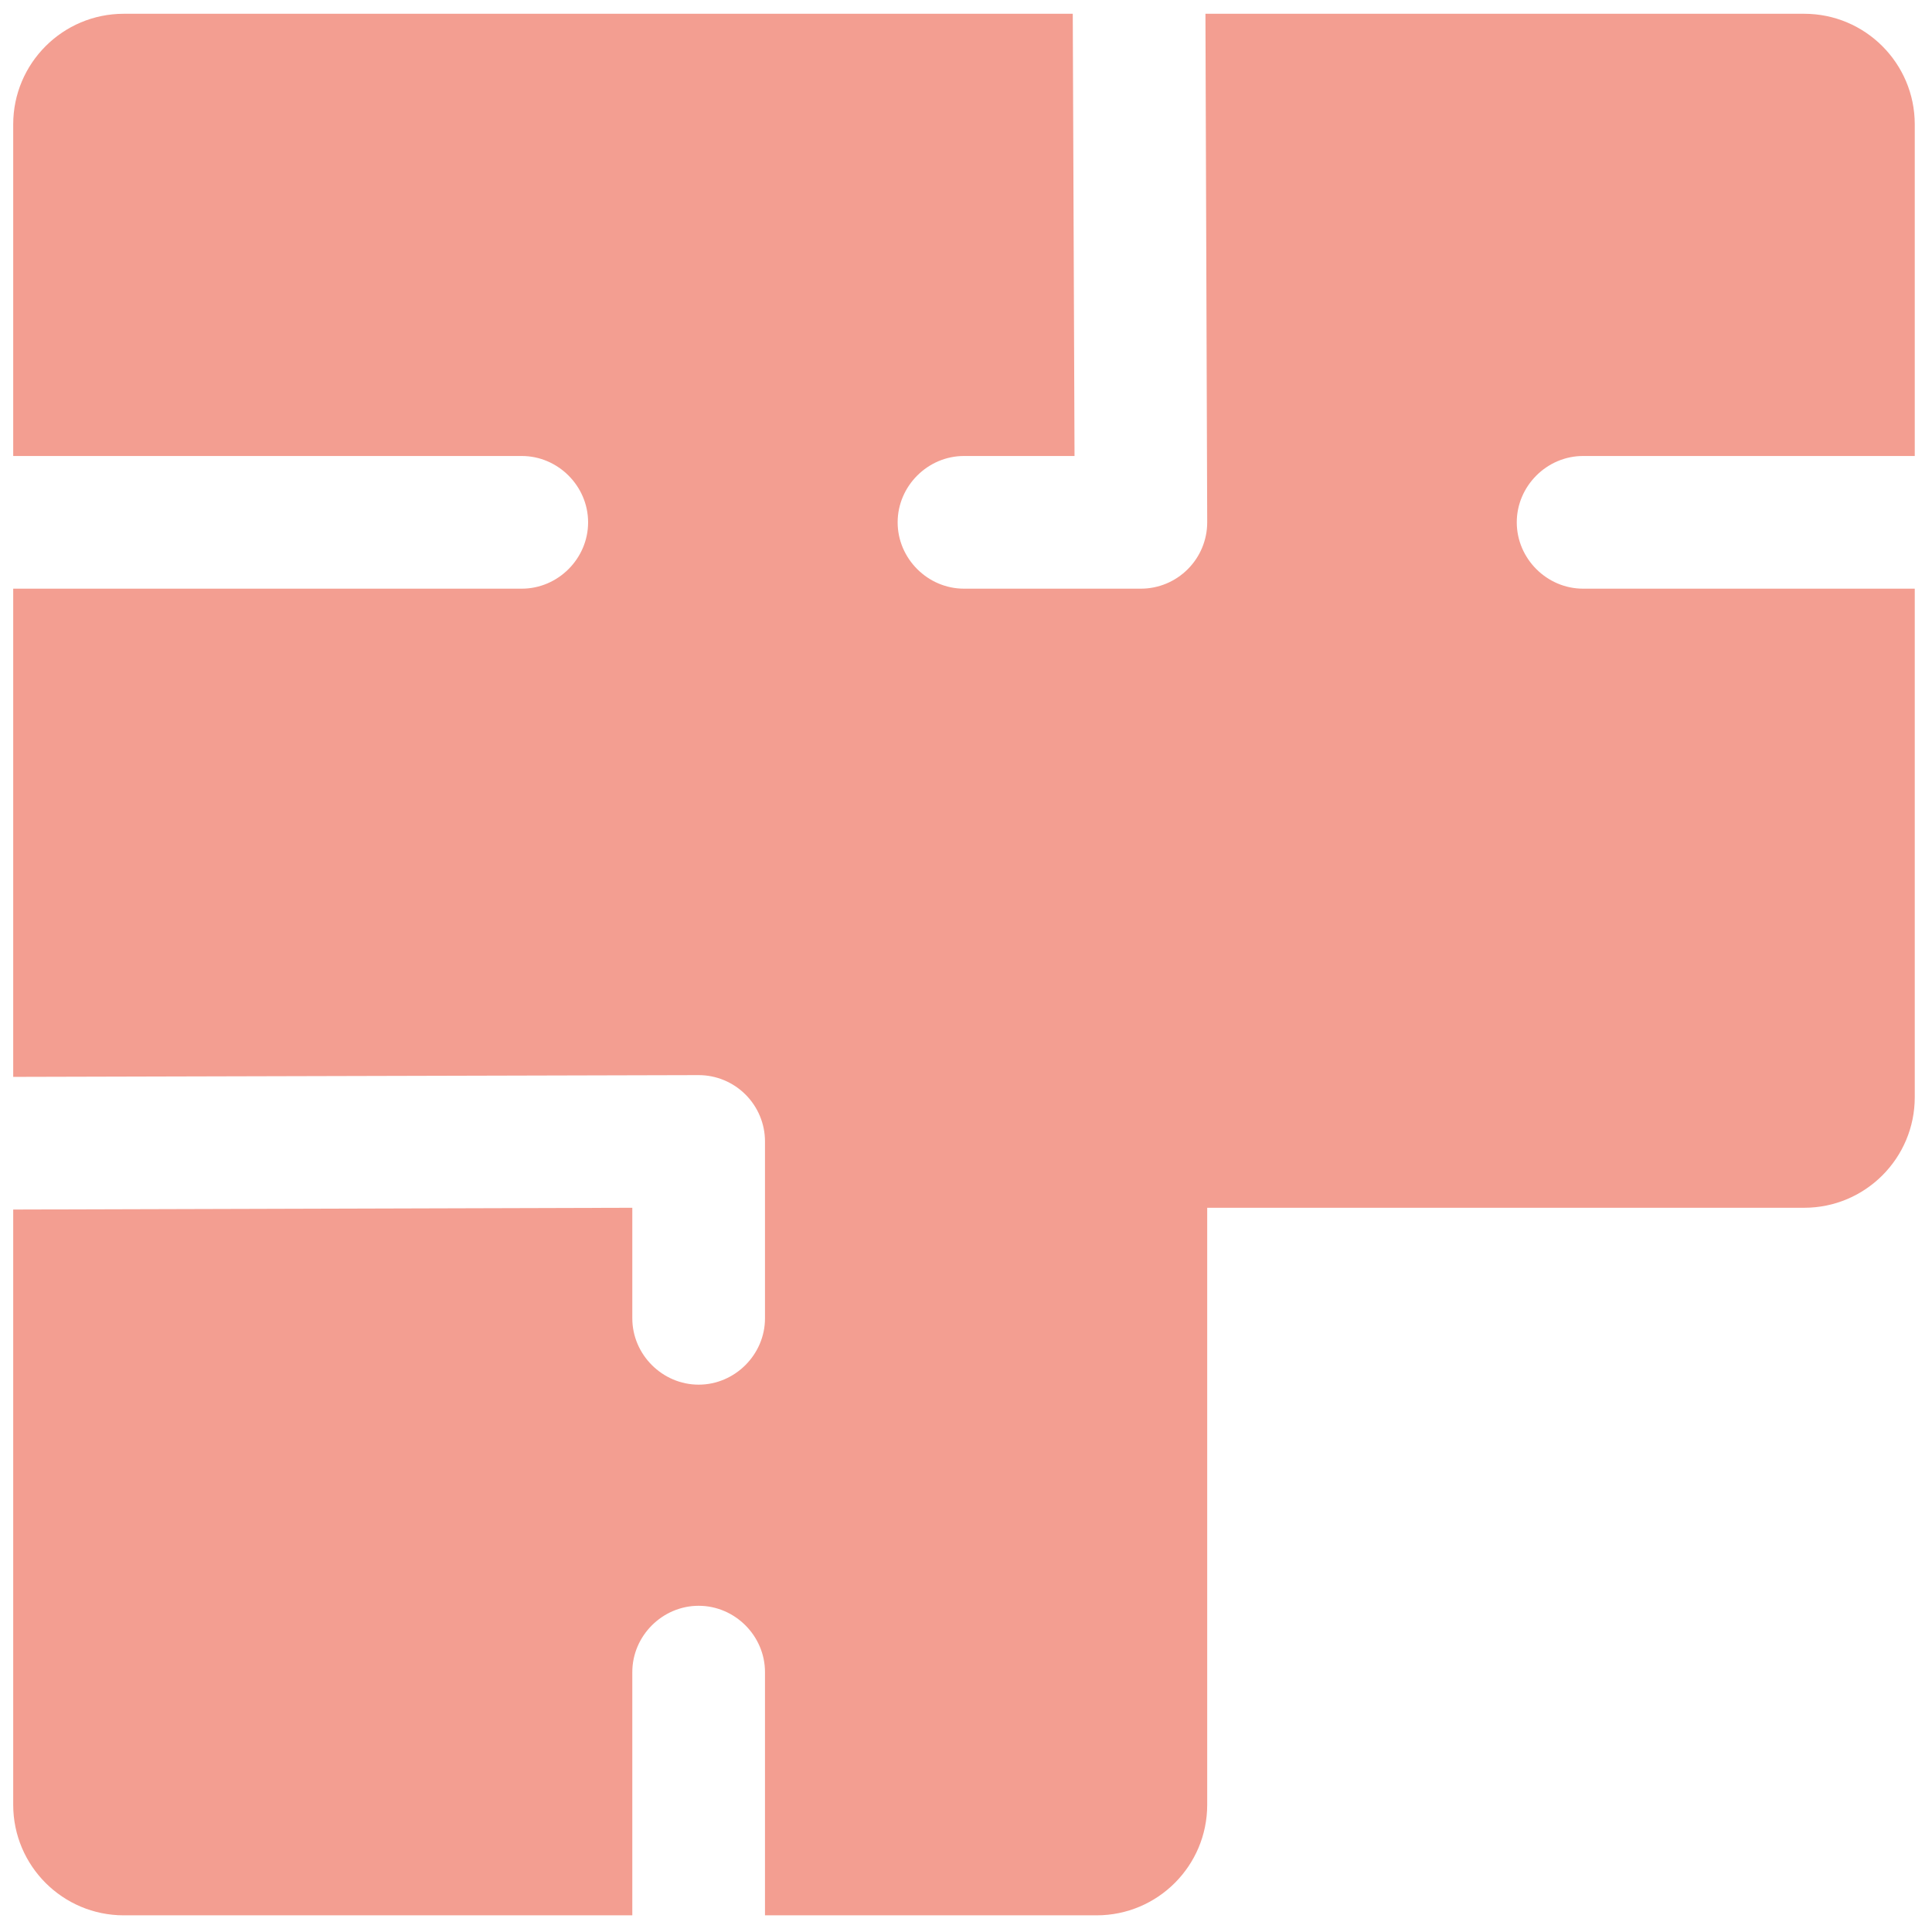
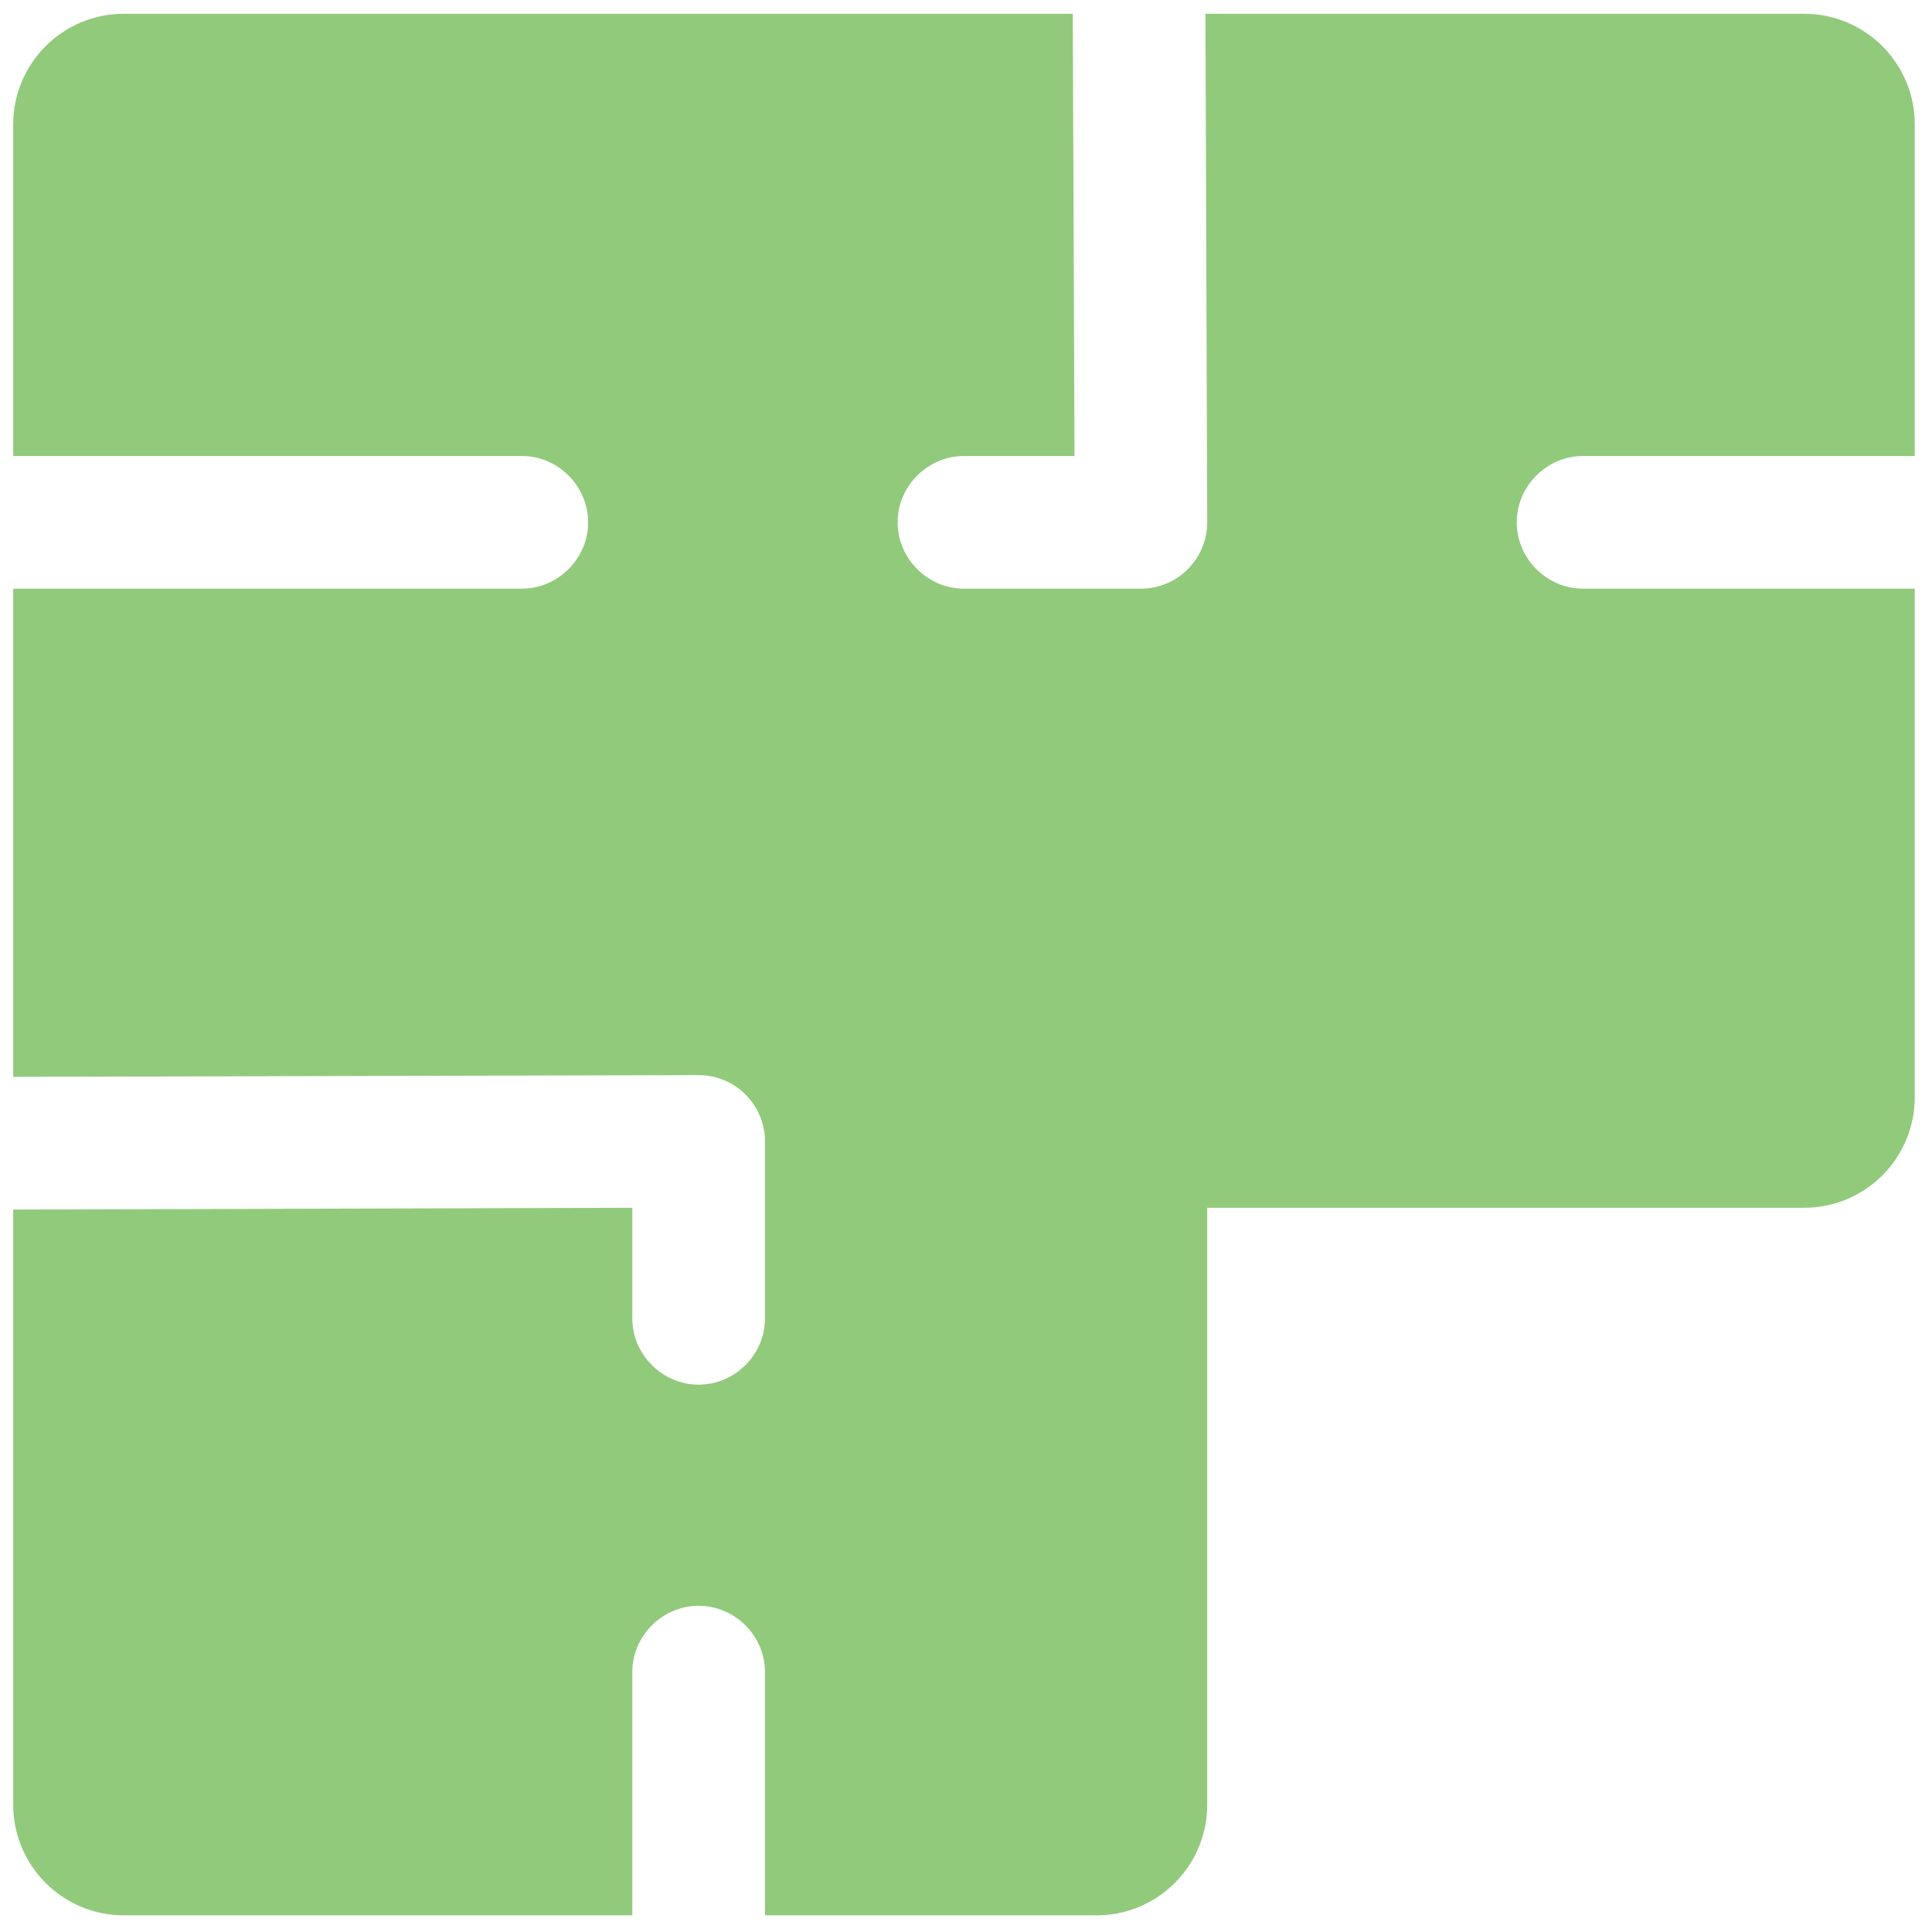
<svg xmlns="http://www.w3.org/2000/svg" width="92" height="92" viewBox="0 0 92 92" fill="none">
-   <path d="M75.385 28.032C73.659 28.032 72.227 26.6 72.227 24.873C72.227 23.146 73.659 21.714 75.385 21.714H91.179V5.921C91.179 3.015 88.82 0.656 85.914 0.656H57.402L57.486 24.873C57.486 25.715 57.149 26.516 56.559 27.105C55.97 27.695 55.169 28.032 54.327 28.032H45.904C44.177 28.032 42.745 26.6 42.745 24.873C42.745 23.146 44.177 21.714 45.904 21.714H51.168L51.084 0.656H5.893C2.987 0.656 0.629 3.015 0.629 5.921V21.714H24.846C26.573 21.714 28.005 23.146 28.005 24.873C28.005 26.6 26.573 28.032 24.846 28.032H0.629V51.28L33.269 51.196C34.111 51.196 34.912 51.533 35.501 52.122C36.091 52.712 36.428 53.512 36.428 54.355V62.778C36.428 64.504 34.996 65.936 33.269 65.936C31.542 65.936 30.11 64.504 30.11 62.778V57.513L0.629 57.597V85.942C0.629 88.848 2.987 91.206 5.893 91.206H30.11V79.624C30.11 77.897 31.542 76.466 33.269 76.466C34.996 76.466 36.428 77.897 36.428 79.624V91.206H52.221C55.127 91.206 57.486 88.848 57.486 85.942V57.513H85.914C88.82 57.513 91.179 55.155 91.179 52.249V28.032H75.385Z" fill="#F39E91" />
+   <path d="M75.385 28.032C73.659 28.032 72.227 26.6 72.227 24.873C72.227 23.146 73.659 21.714 75.385 21.714H91.179V5.921C91.179 3.015 88.82 0.656 85.914 0.656H57.402L57.486 24.873C57.486 25.715 57.149 26.516 56.559 27.105C55.97 27.695 55.169 28.032 54.327 28.032H45.904C44.177 28.032 42.745 26.6 42.745 24.873C42.745 23.146 44.177 21.714 45.904 21.714H51.168L51.084 0.656H5.893C2.987 0.656 0.629 3.015 0.629 5.921V21.714H24.846C26.573 21.714 28.005 23.146 28.005 24.873C28.005 26.6 26.573 28.032 24.846 28.032H0.629V51.28L33.269 51.196C34.111 51.196 34.912 51.533 35.501 52.122C36.091 52.712 36.428 53.512 36.428 54.355V62.778C36.428 64.504 34.996 65.936 33.269 65.936C31.542 65.936 30.11 64.504 30.11 62.778V57.513L0.629 57.597V85.942C0.629 88.848 2.987 91.206 5.893 91.206H30.11V79.624C30.11 77.897 31.542 76.466 33.269 76.466C34.996 76.466 36.428 77.897 36.428 79.624V91.206H52.221C55.127 91.206 57.486 88.848 57.486 85.942V57.513H85.914C88.82 57.513 91.179 55.155 91.179 52.249V28.032H75.385Z" fill="#92CA7C" />
</svg>
